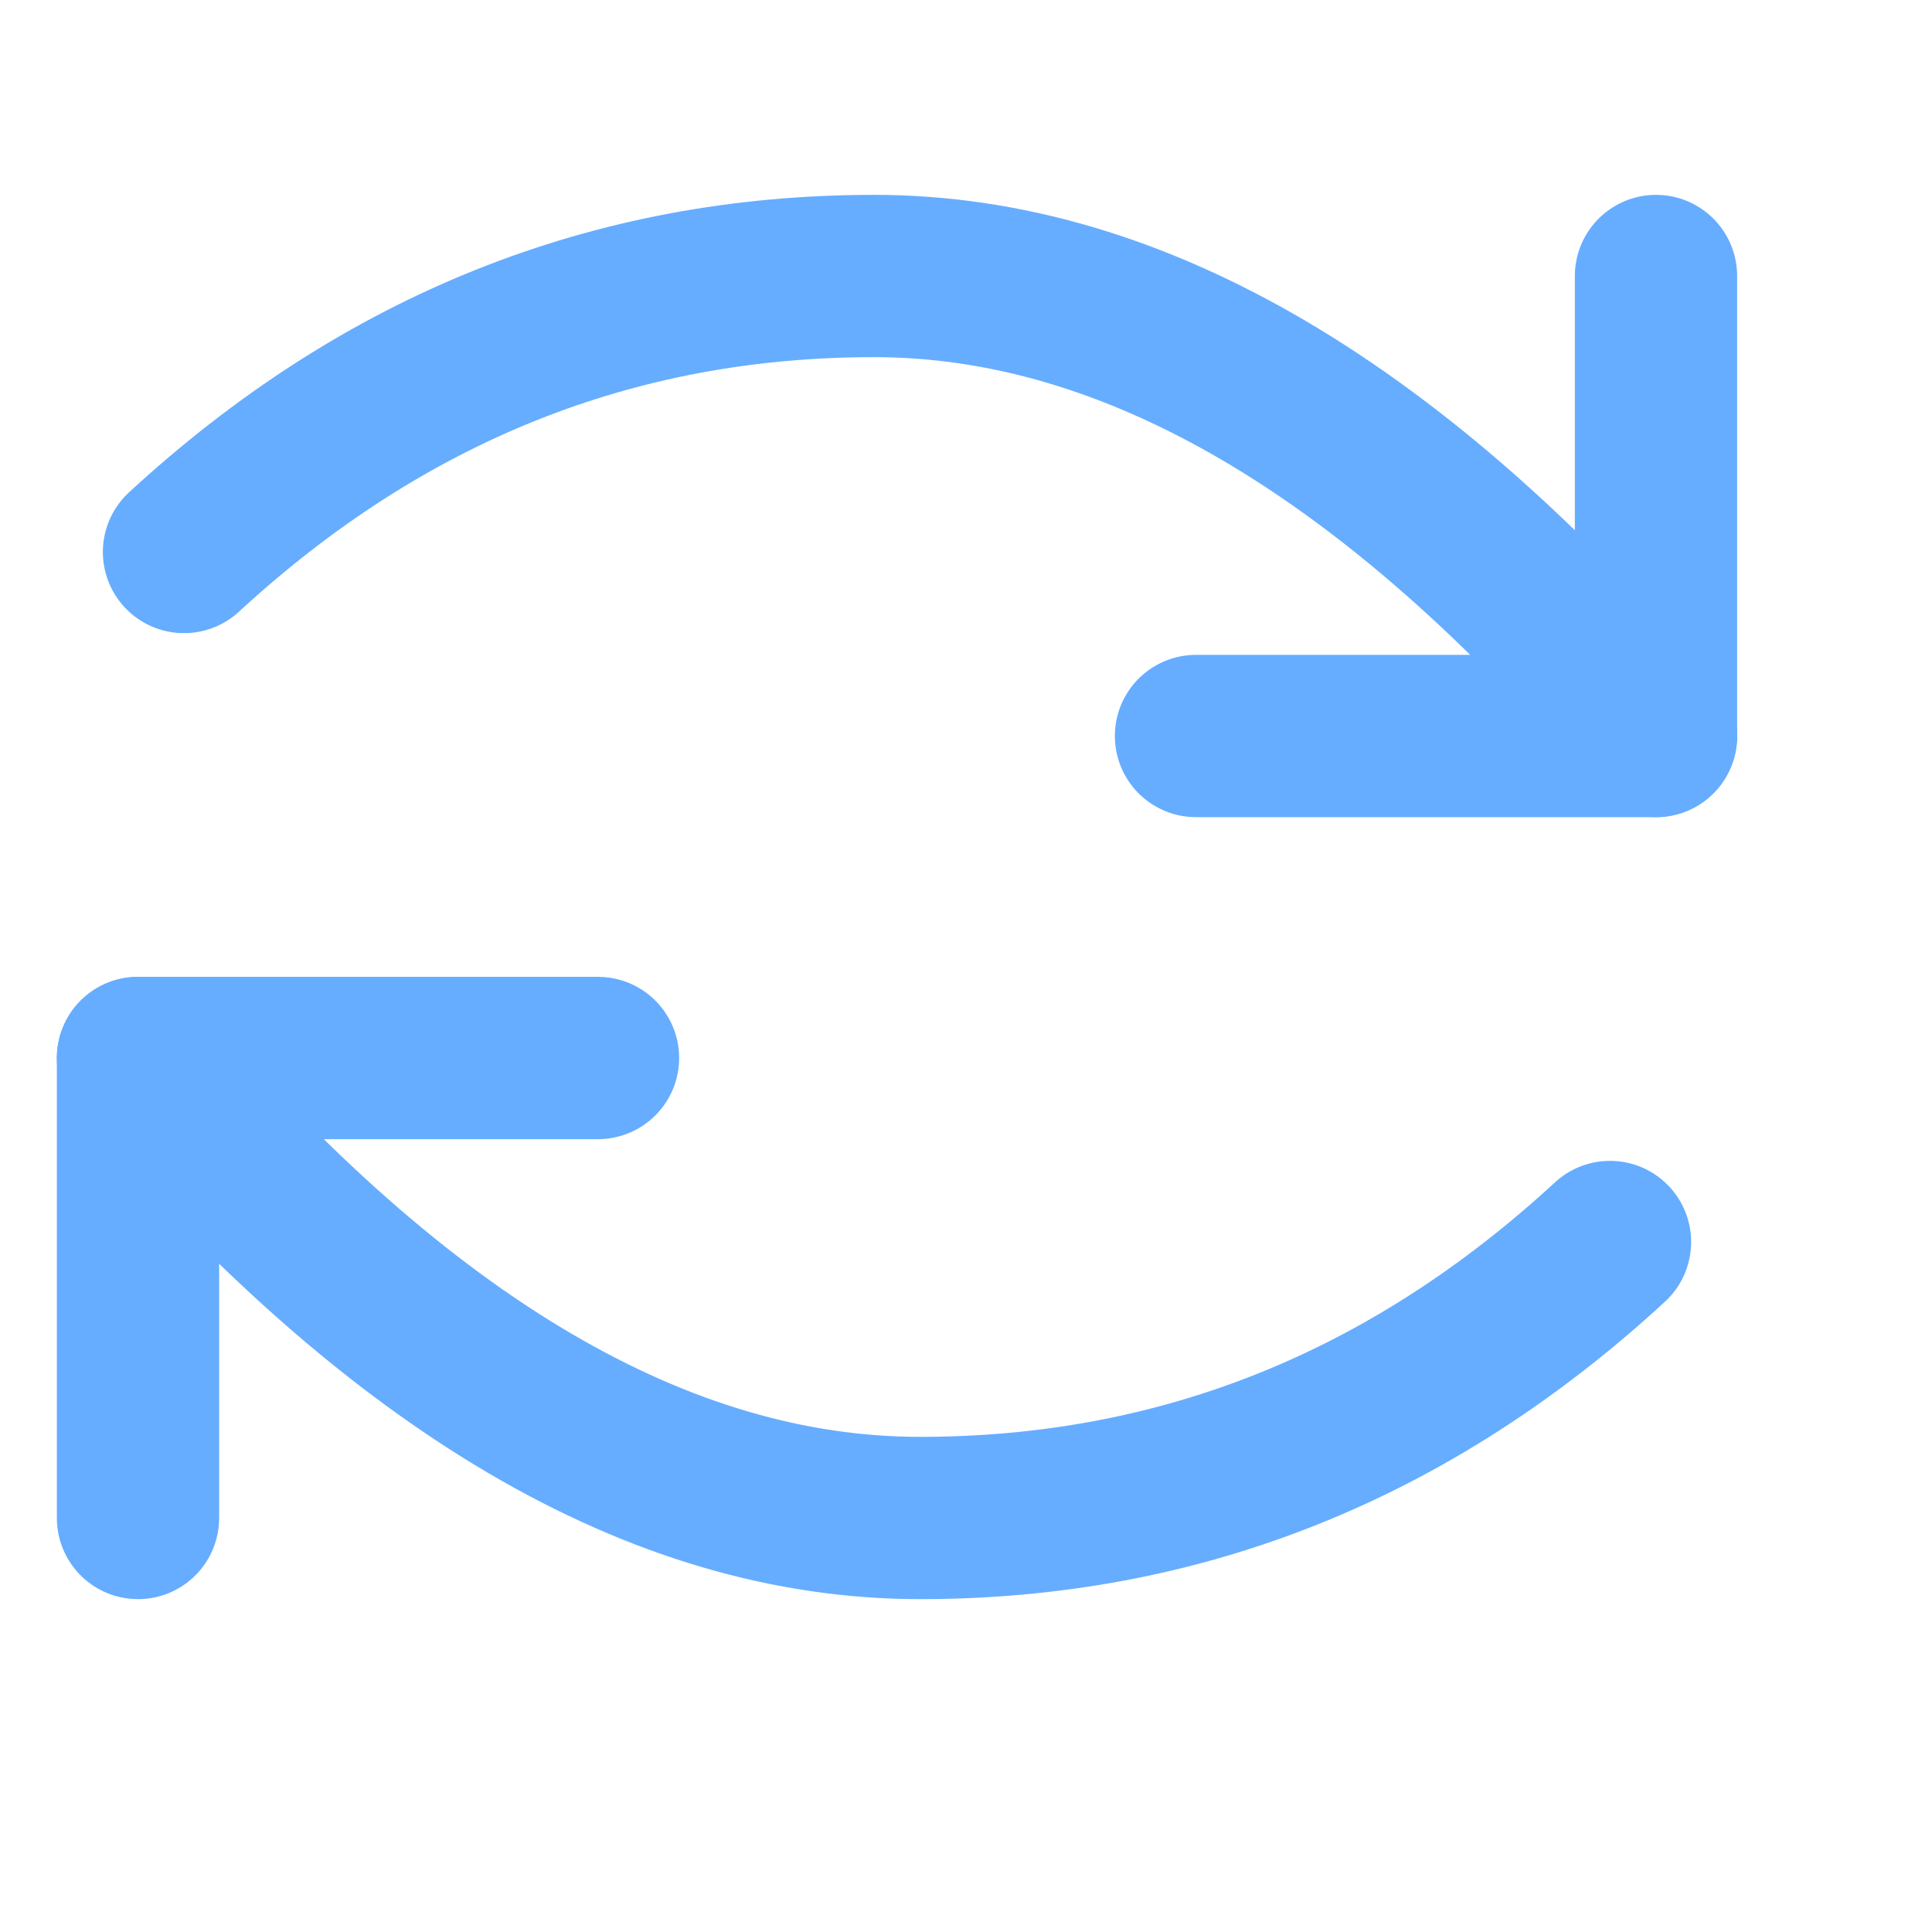
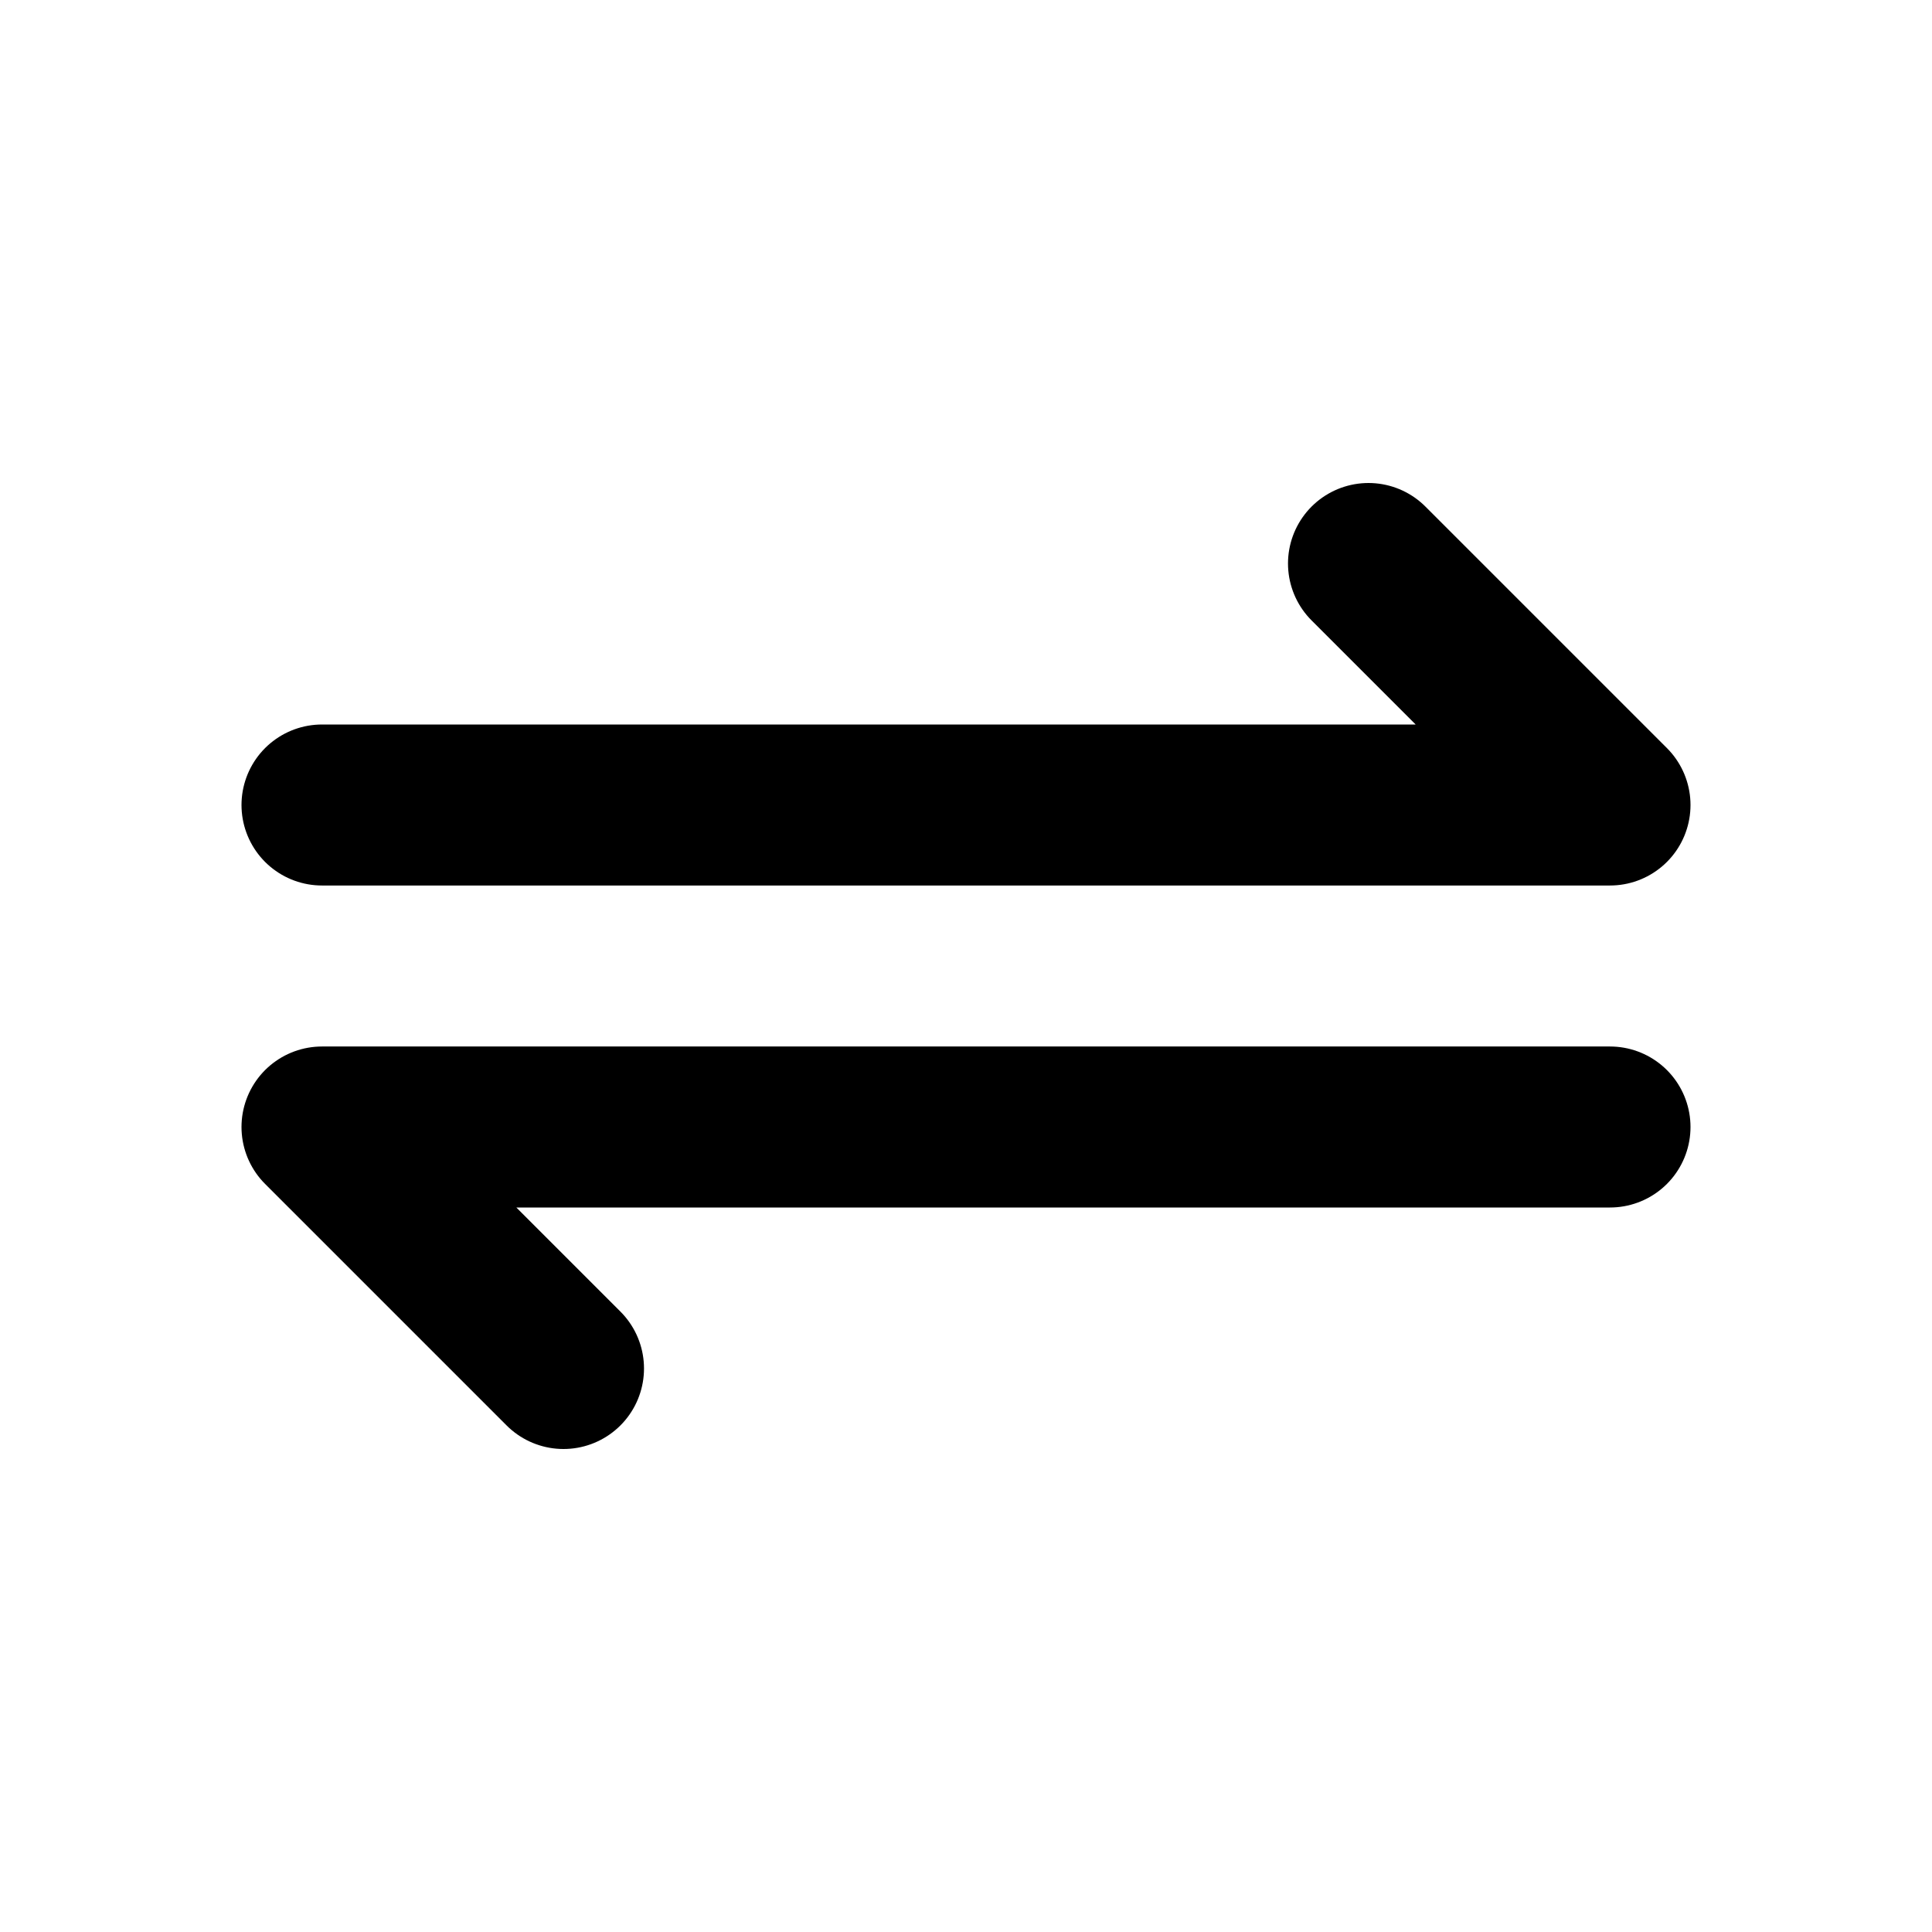
- <svg xmlns="http://www.w3.org/2000/svg" viewBox="0 0 21 21" fill="#66adff" stroke="#66adff" stroke-width="1.764">
+ <svg xmlns="http://www.w3.org/2000/svg" fill="#000000" viewBox="0 0 24 24" id="exchange" data-name="Flat Line" class="icon flat-line" stroke="#000000">
  <g id="SVGRepo_bgCarrier" stroke-width="0" />
  <g id="SVGRepo_tracerCarrier" stroke-linecap="round" stroke-linejoin="round" />
  <g id="SVGRepo_iconCarrier">
-     <g fill="none" fill-rule="evenodd" stroke="#66adff" stroke-linecap="round" stroke-linejoin="round" transform="matrix(0 1 -1 0 18.5 2.5)">
-       <g transform="matrix(0 -1 1 0 .5 16.5)">
-         <path d="m16 0v5h-5" transform="matrix(0 1 1 0 11 -11)" />
-         <path d="m16 5c-2.837-3.333-5.67-5-8.5-5-2.83 0-5.33 1-7.5 3" />
-       </g>
-       <g transform="matrix(0 1 -1 0 14 1)">
-         <path d="m16 0v5h-5" transform="matrix(0 1 1 0 11 -11)" />
-         <path d="m16 5c-2.837-3.333-5.67-5-8.5-5-2.83 0-5.33 1-7.5 3" />
-       </g>
-     </g>
+     <polyline id="primary" points="7 17 4 14 20 14" style="fill: none; stroke: oklab(0.88 -0.18 0.03); stroke-linecap: round; stroke-linejoin: round; stroke-width: 2;" />
+     <polyline id="primary-2" data-name="primary" points="17 7 20 10 4 10" style="fill: none; stroke: oklab(0.88 -0.18 0.03); stroke-linecap: round; stroke-linejoin: round; stroke-width: 2;" />
  </g>
</svg>
